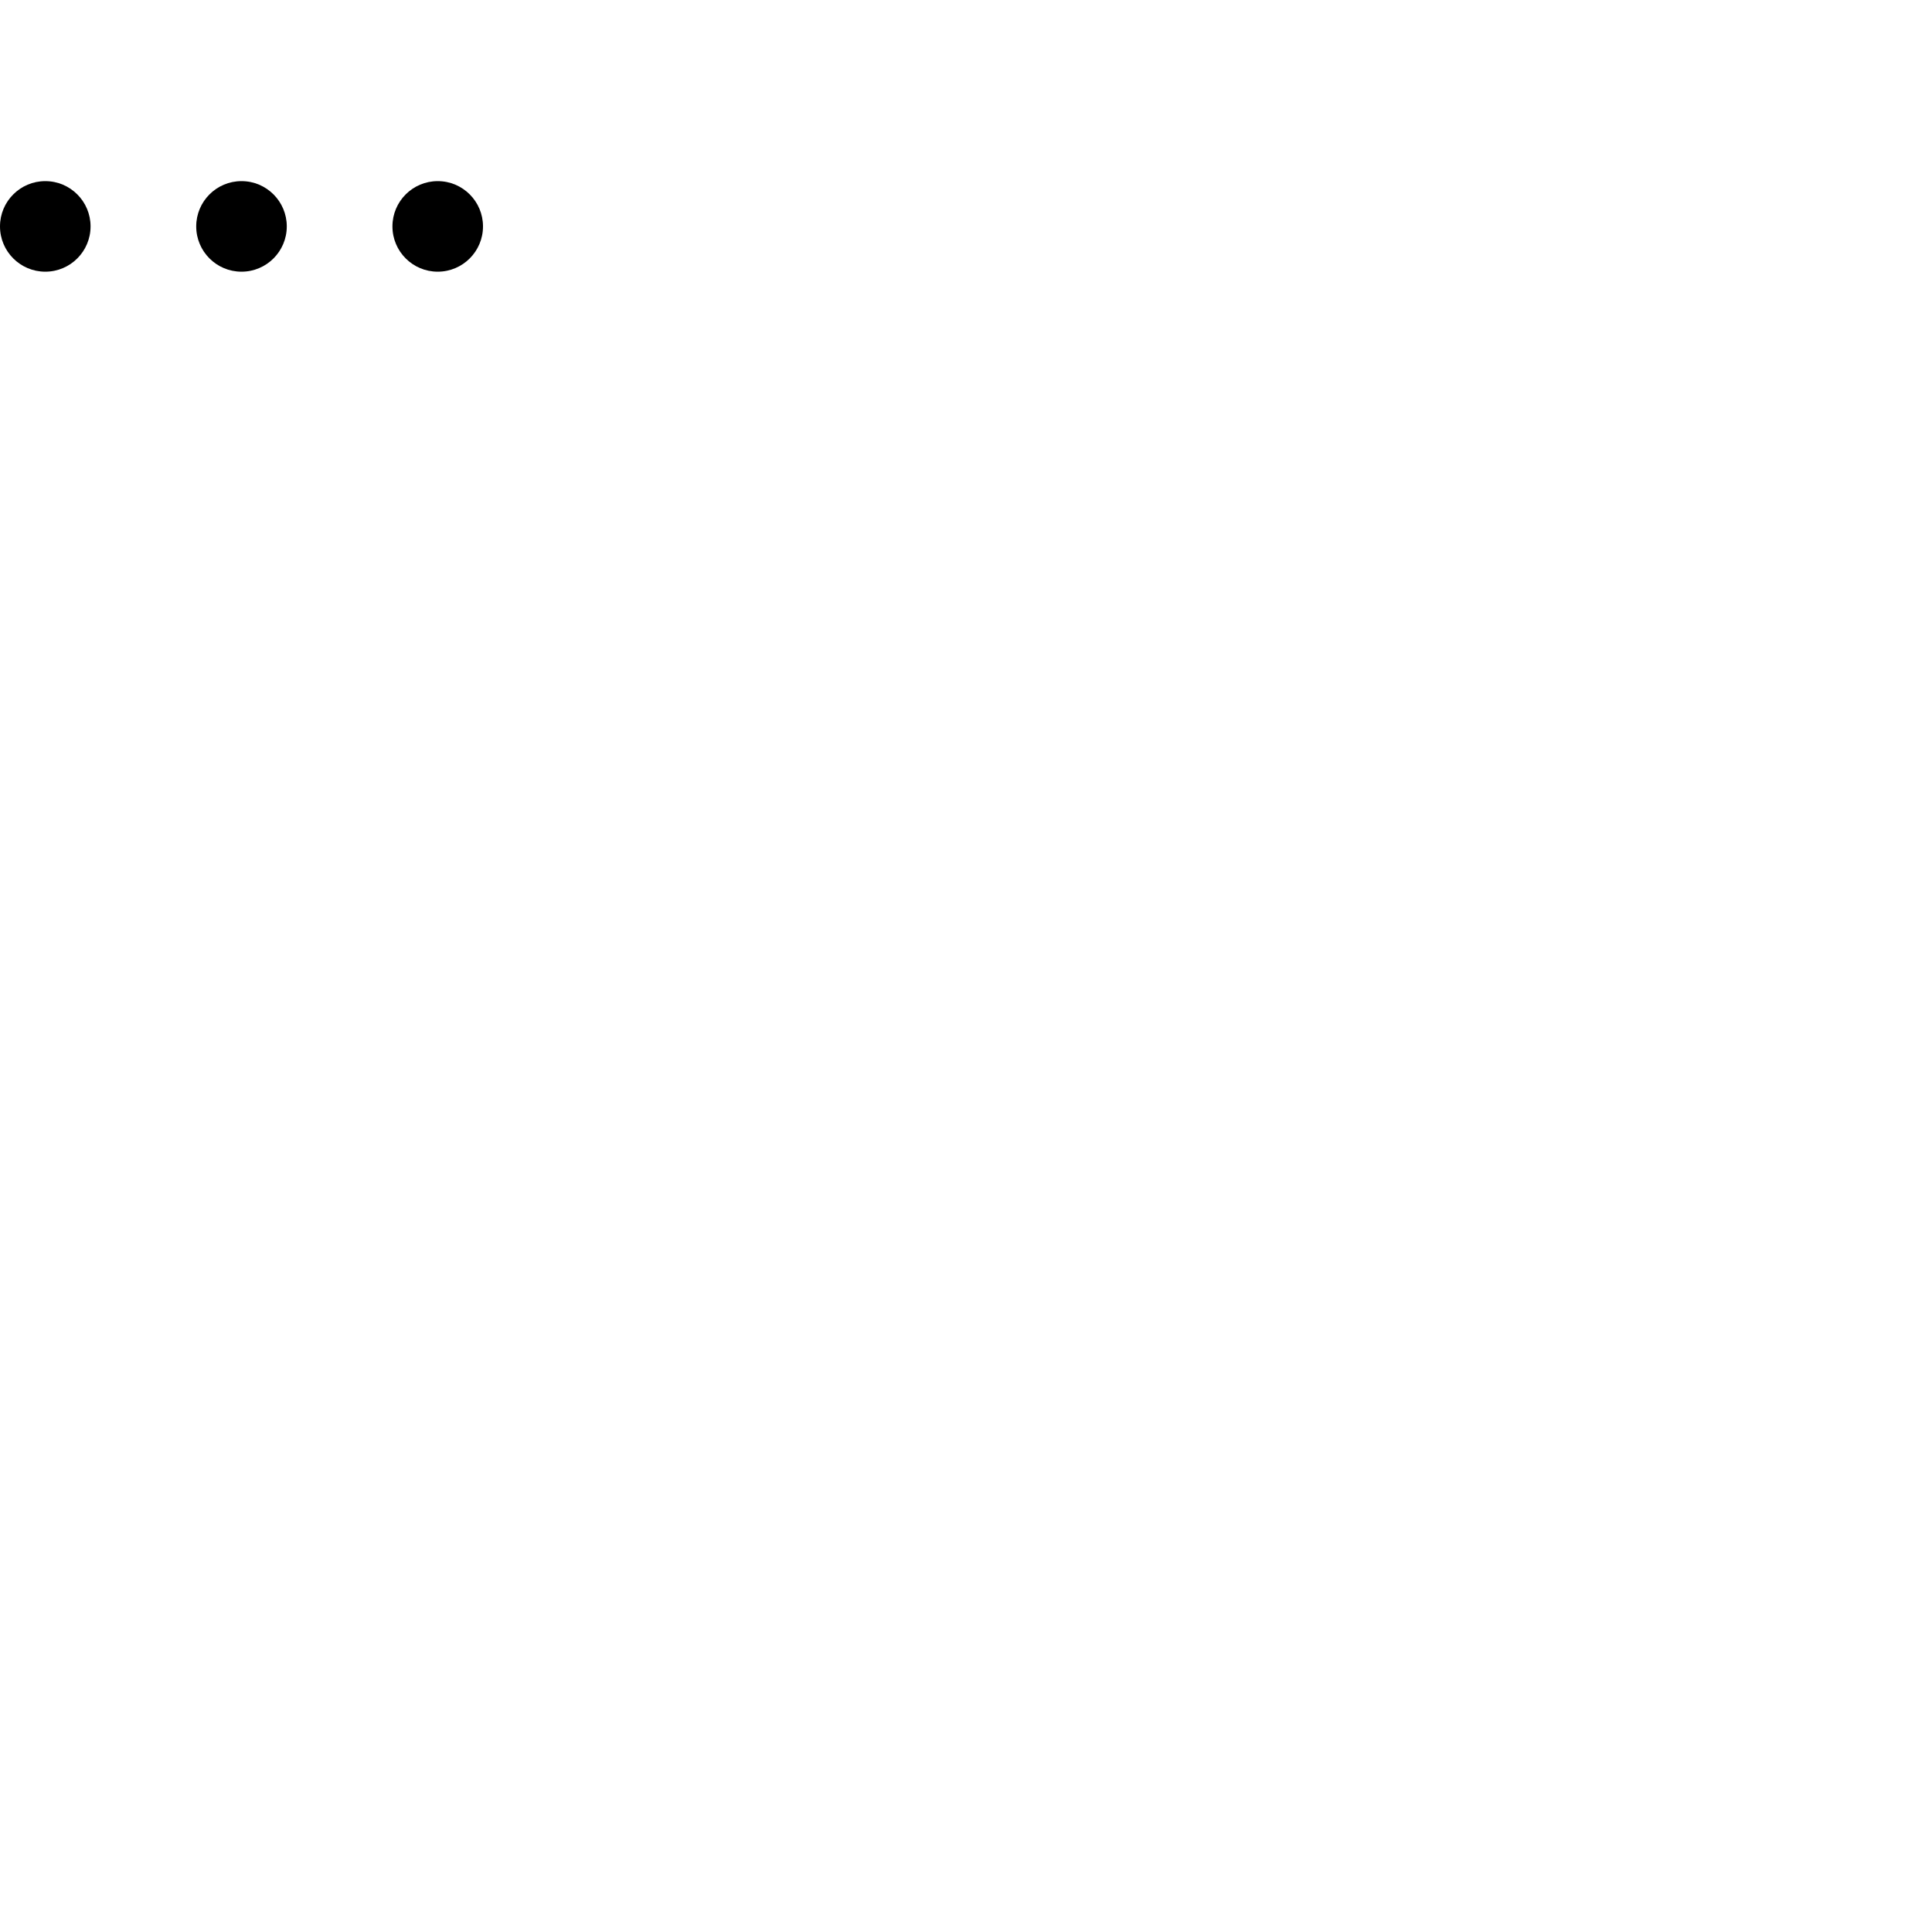
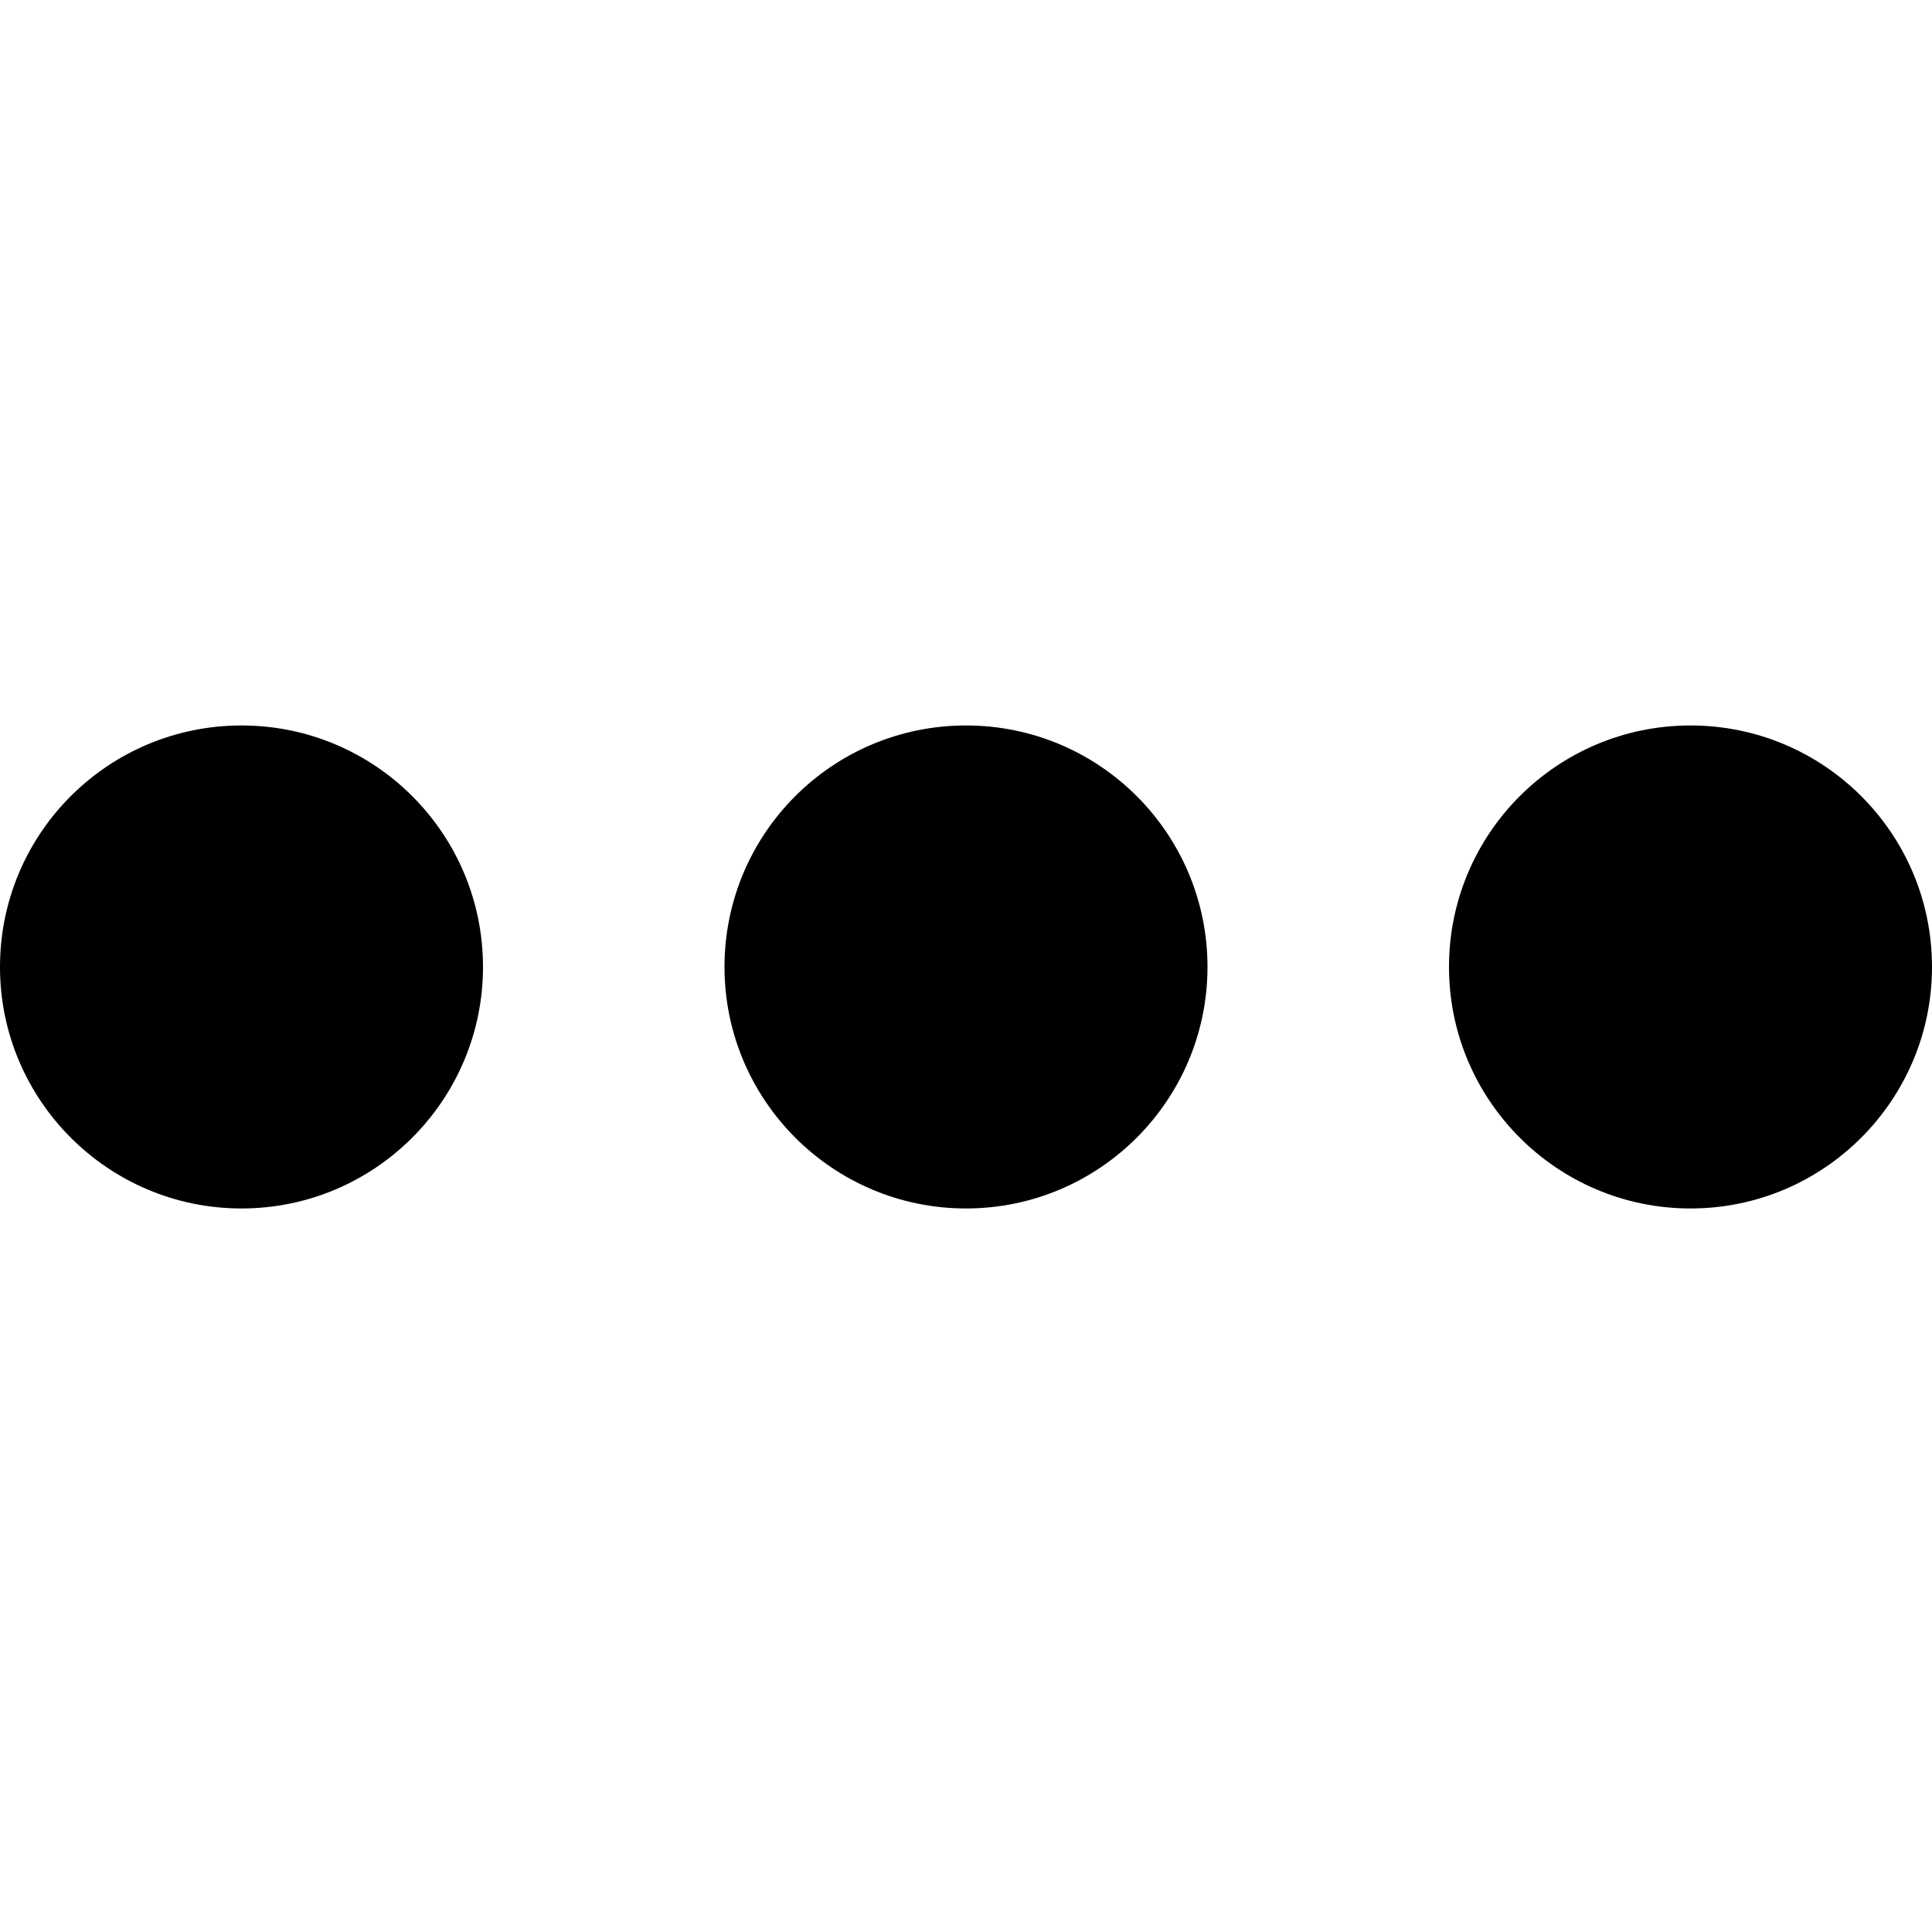
- <svg xmlns="http://www.w3.org/2000/svg" fill="currentColor" viewBox="0 0 64 64" width="64" height="64">
-   <path d="M8 9a1.5 1.5 0 100-3 1.5 1.5 0 000 3zM1.5 9a1.5 1.5 0 100-3 1.5 1.5 0 000 3zm13 0a1.5 1.5 0 100-3 1.5 1.5 0 000 3z" />
+ <svg xmlns="http://www.w3.org/2000/svg" height="16px" viewBox="0 0 16 16" width="16px">
+   <path d="m 2 6.008 c -1.105 0 -2 0.895 -2 2 c 0 1.102 0.895 2 2 2 s 2 -0.898 2 -2 c 0 -1.105 -0.895 -2 -2 -2 z m 6 0 c -1.105 0 -2 0.895 -2 2 c 0 1.102 0.895 2 2 2 s 2 -0.898 2 -2 c 0 -1.105 -0.895 -2 -2 -2 z m 6 0 c -1.105 0 -2 0.895 -2 2 c 0 1.102 0.895 2 2 2 s 2 -0.898 2 -2 c 0 -1.105 -0.895 -2 -2 -2 z m 0 0" fill="#000000" />
</svg>
